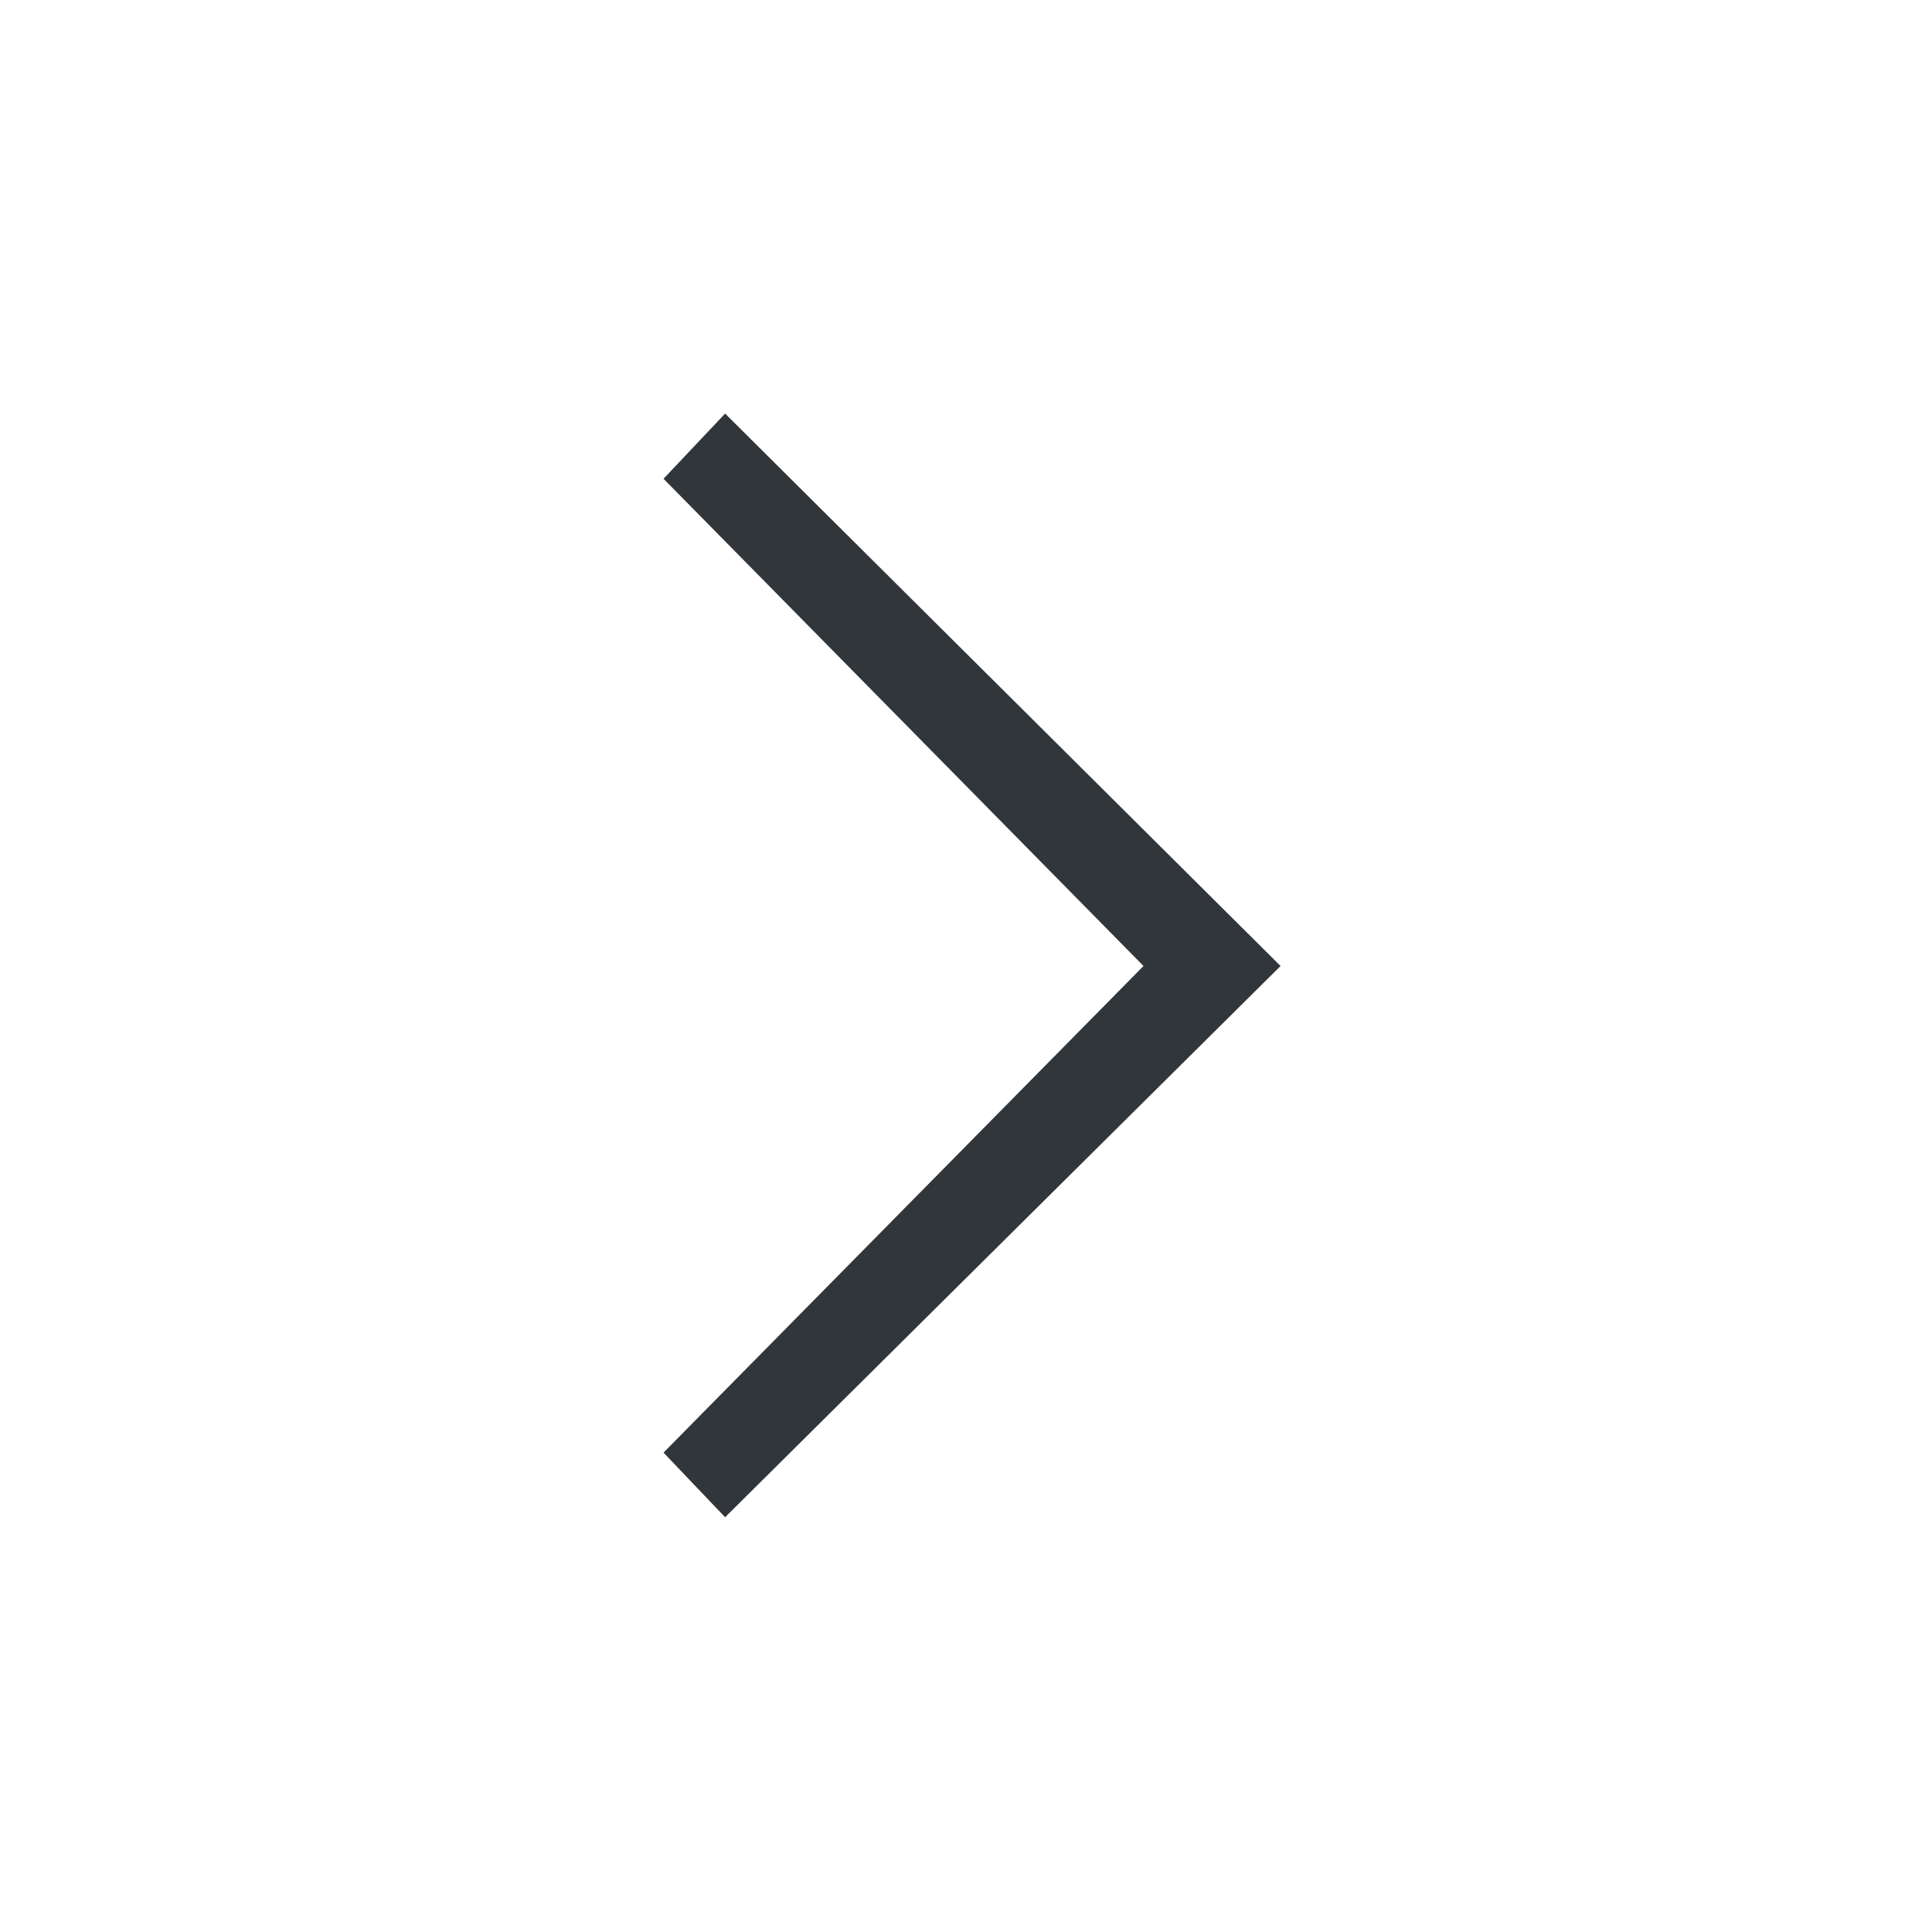
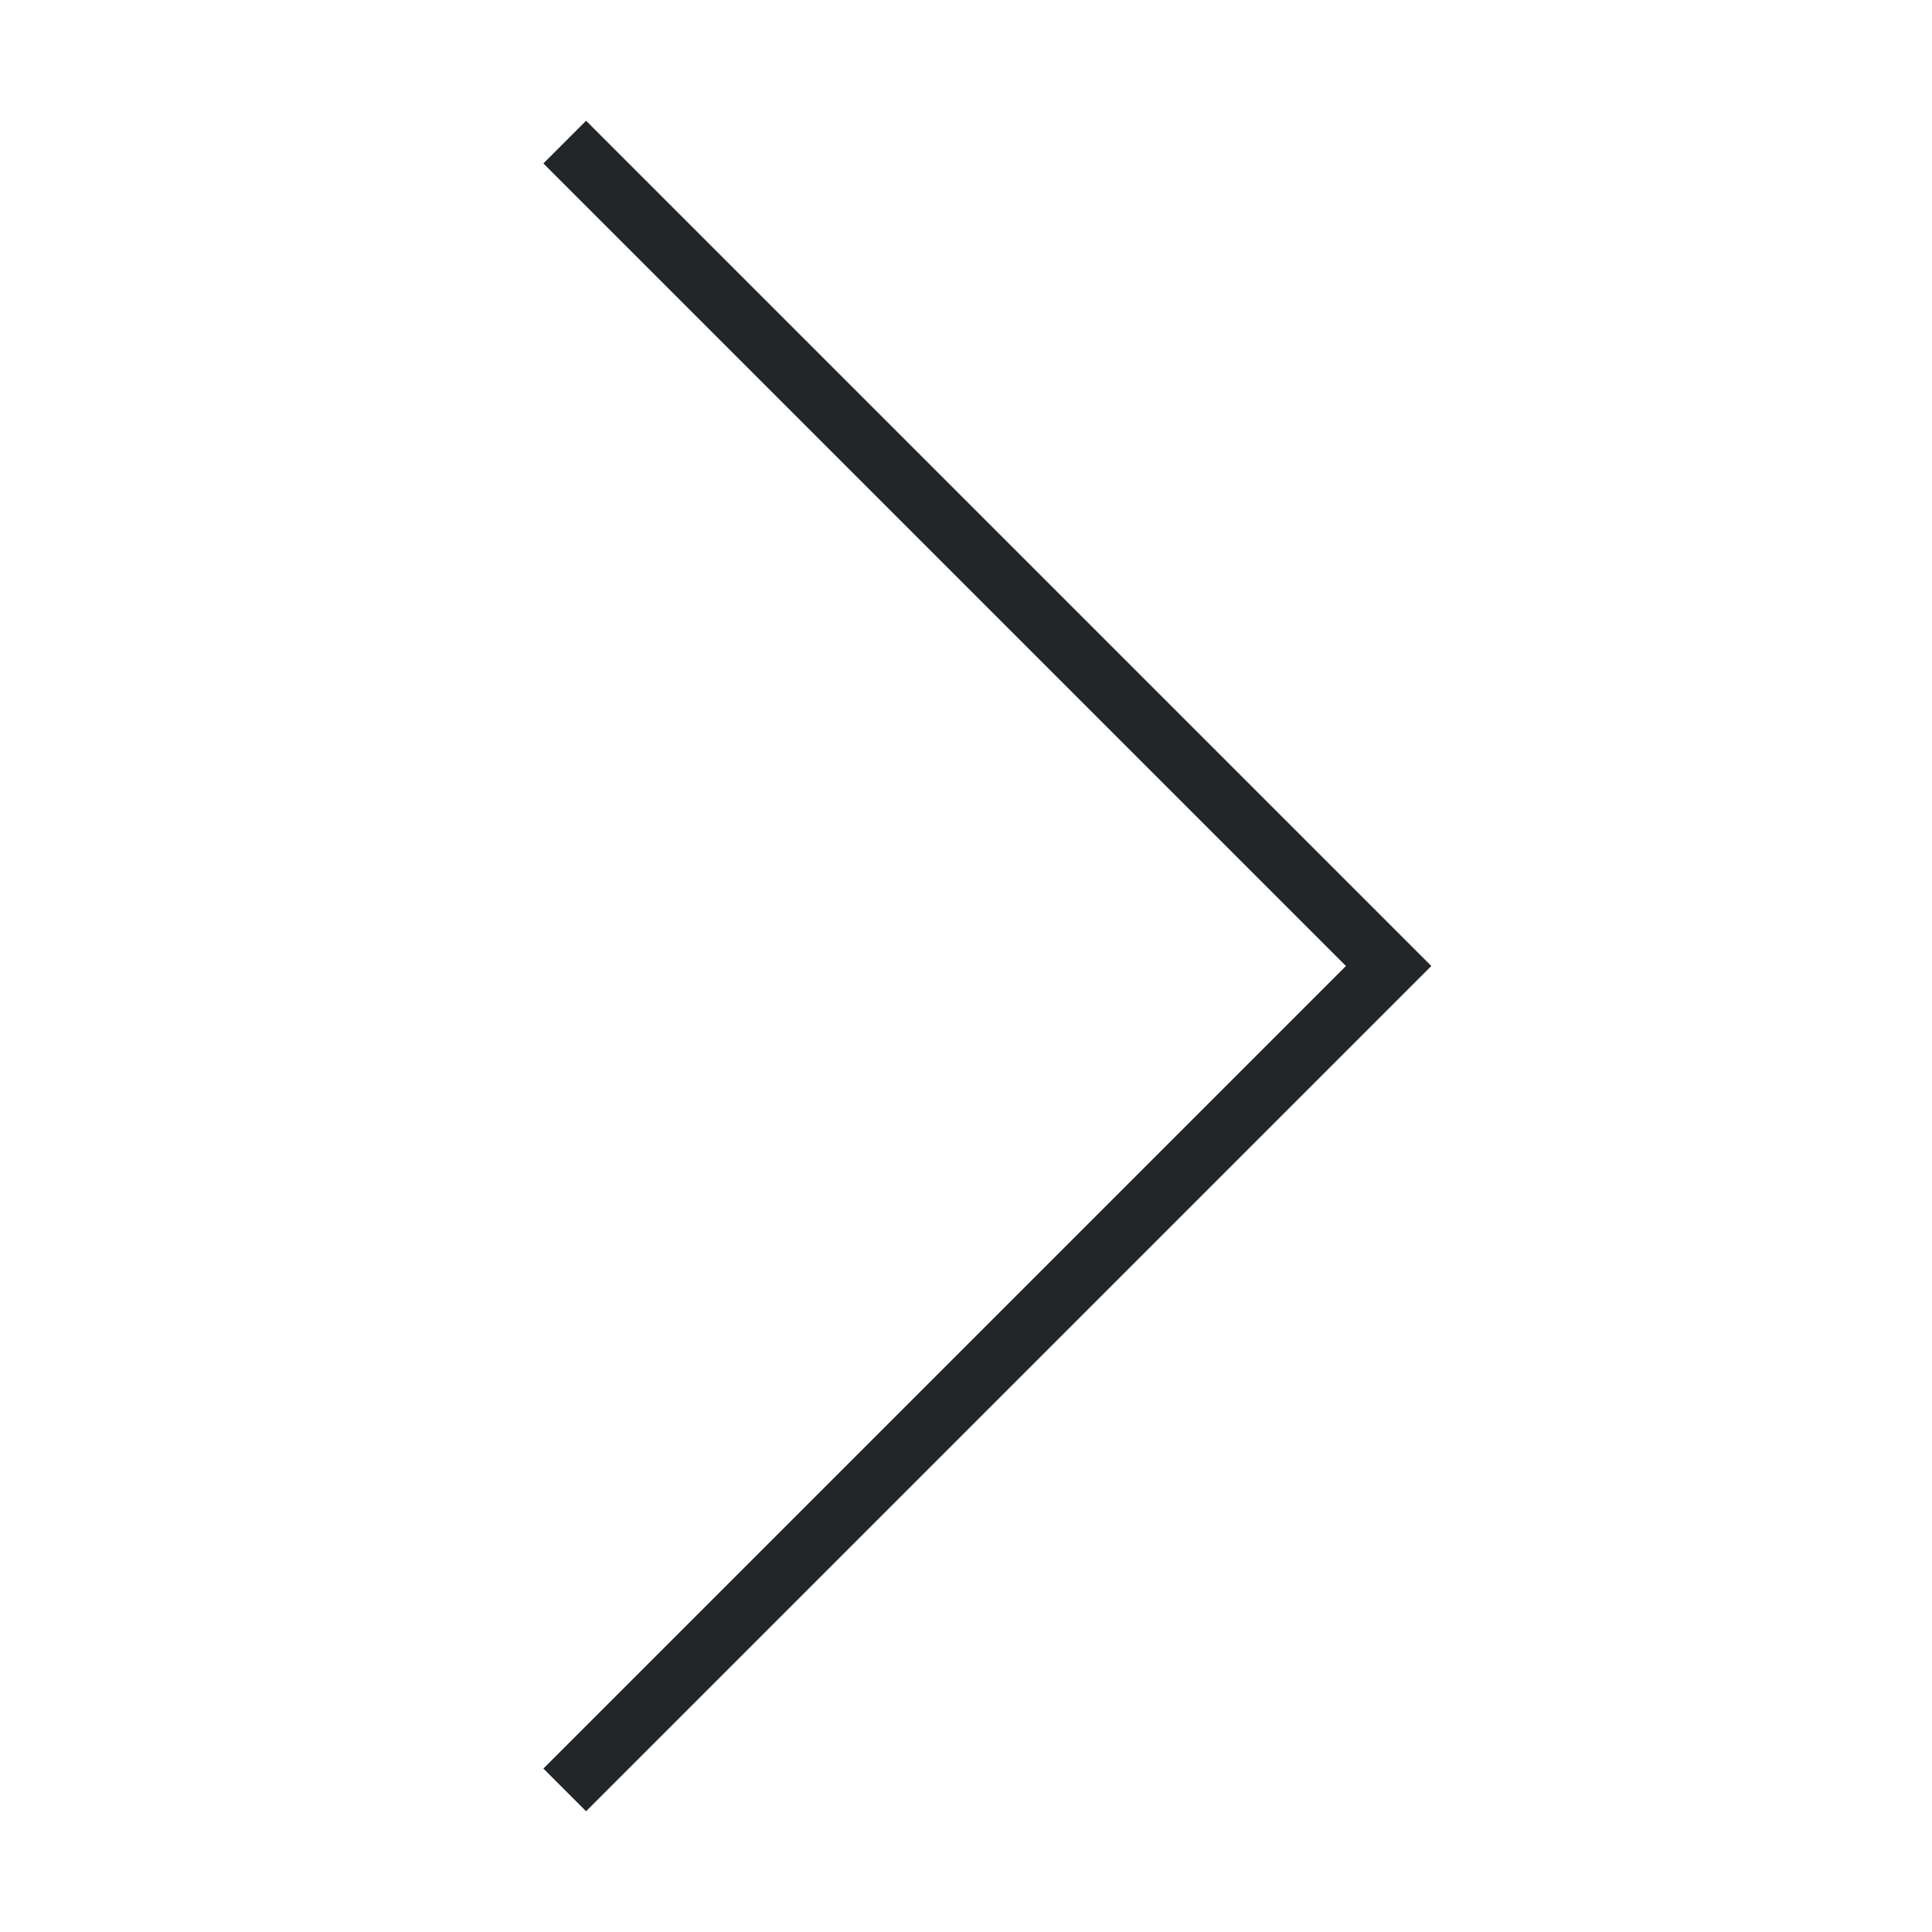
- <svg xmlns="http://www.w3.org/2000/svg" width="32" height="32" viewBox="0 0 32 32">
-   <path d="m21.21 16-9.2 9.13-1.02-1.07L18.94 16l-7.95-8.07 1.02-1.08Z" class="ColorScheme-Text" style="fill:currentColor;color:#31363b" />
+ <svg xmlns="http://www.w3.org/2000/svg" viewBox="0 0 32 32">
+   <style type="text/css" id="current-color-scheme">
+         .ColorScheme-Text {
+             color:#232629;
+         }
+     </style>
+   <path d="M23.707 16l-14-14L9 2.707 22.293 16 9 29.293l.707.707z" class="ColorScheme-Text" fill="currentColor" />
</svg>
